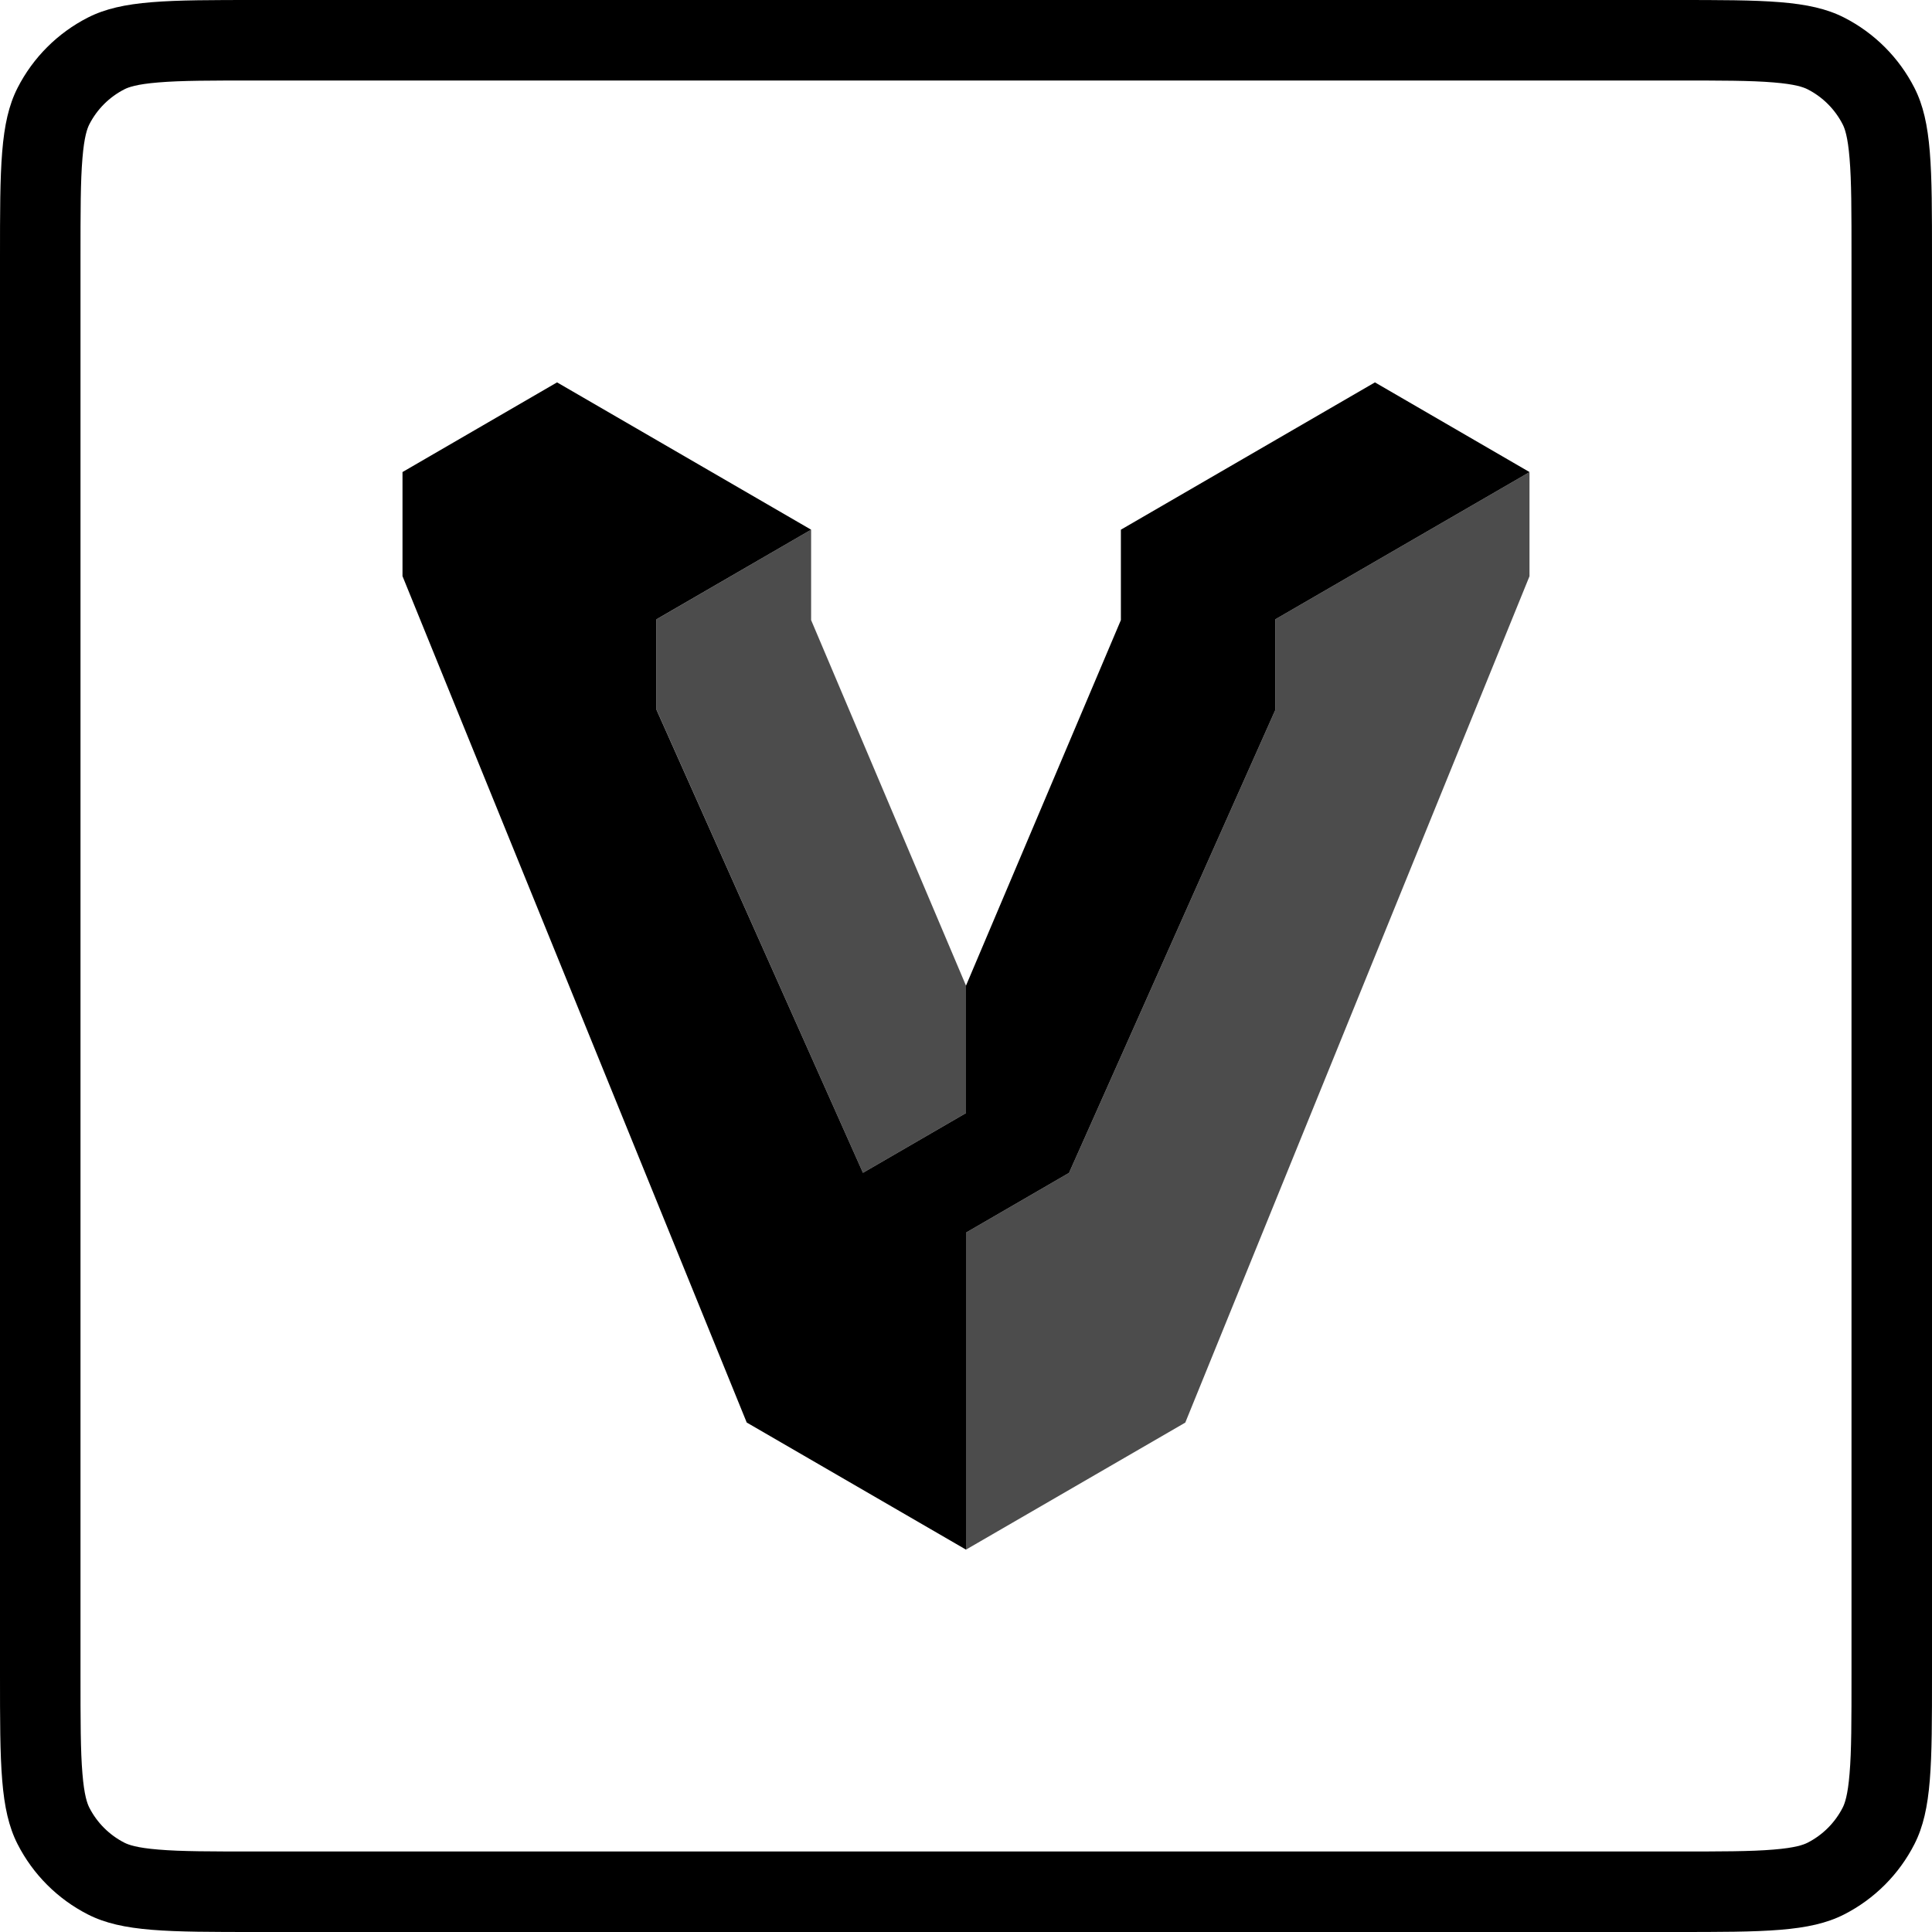
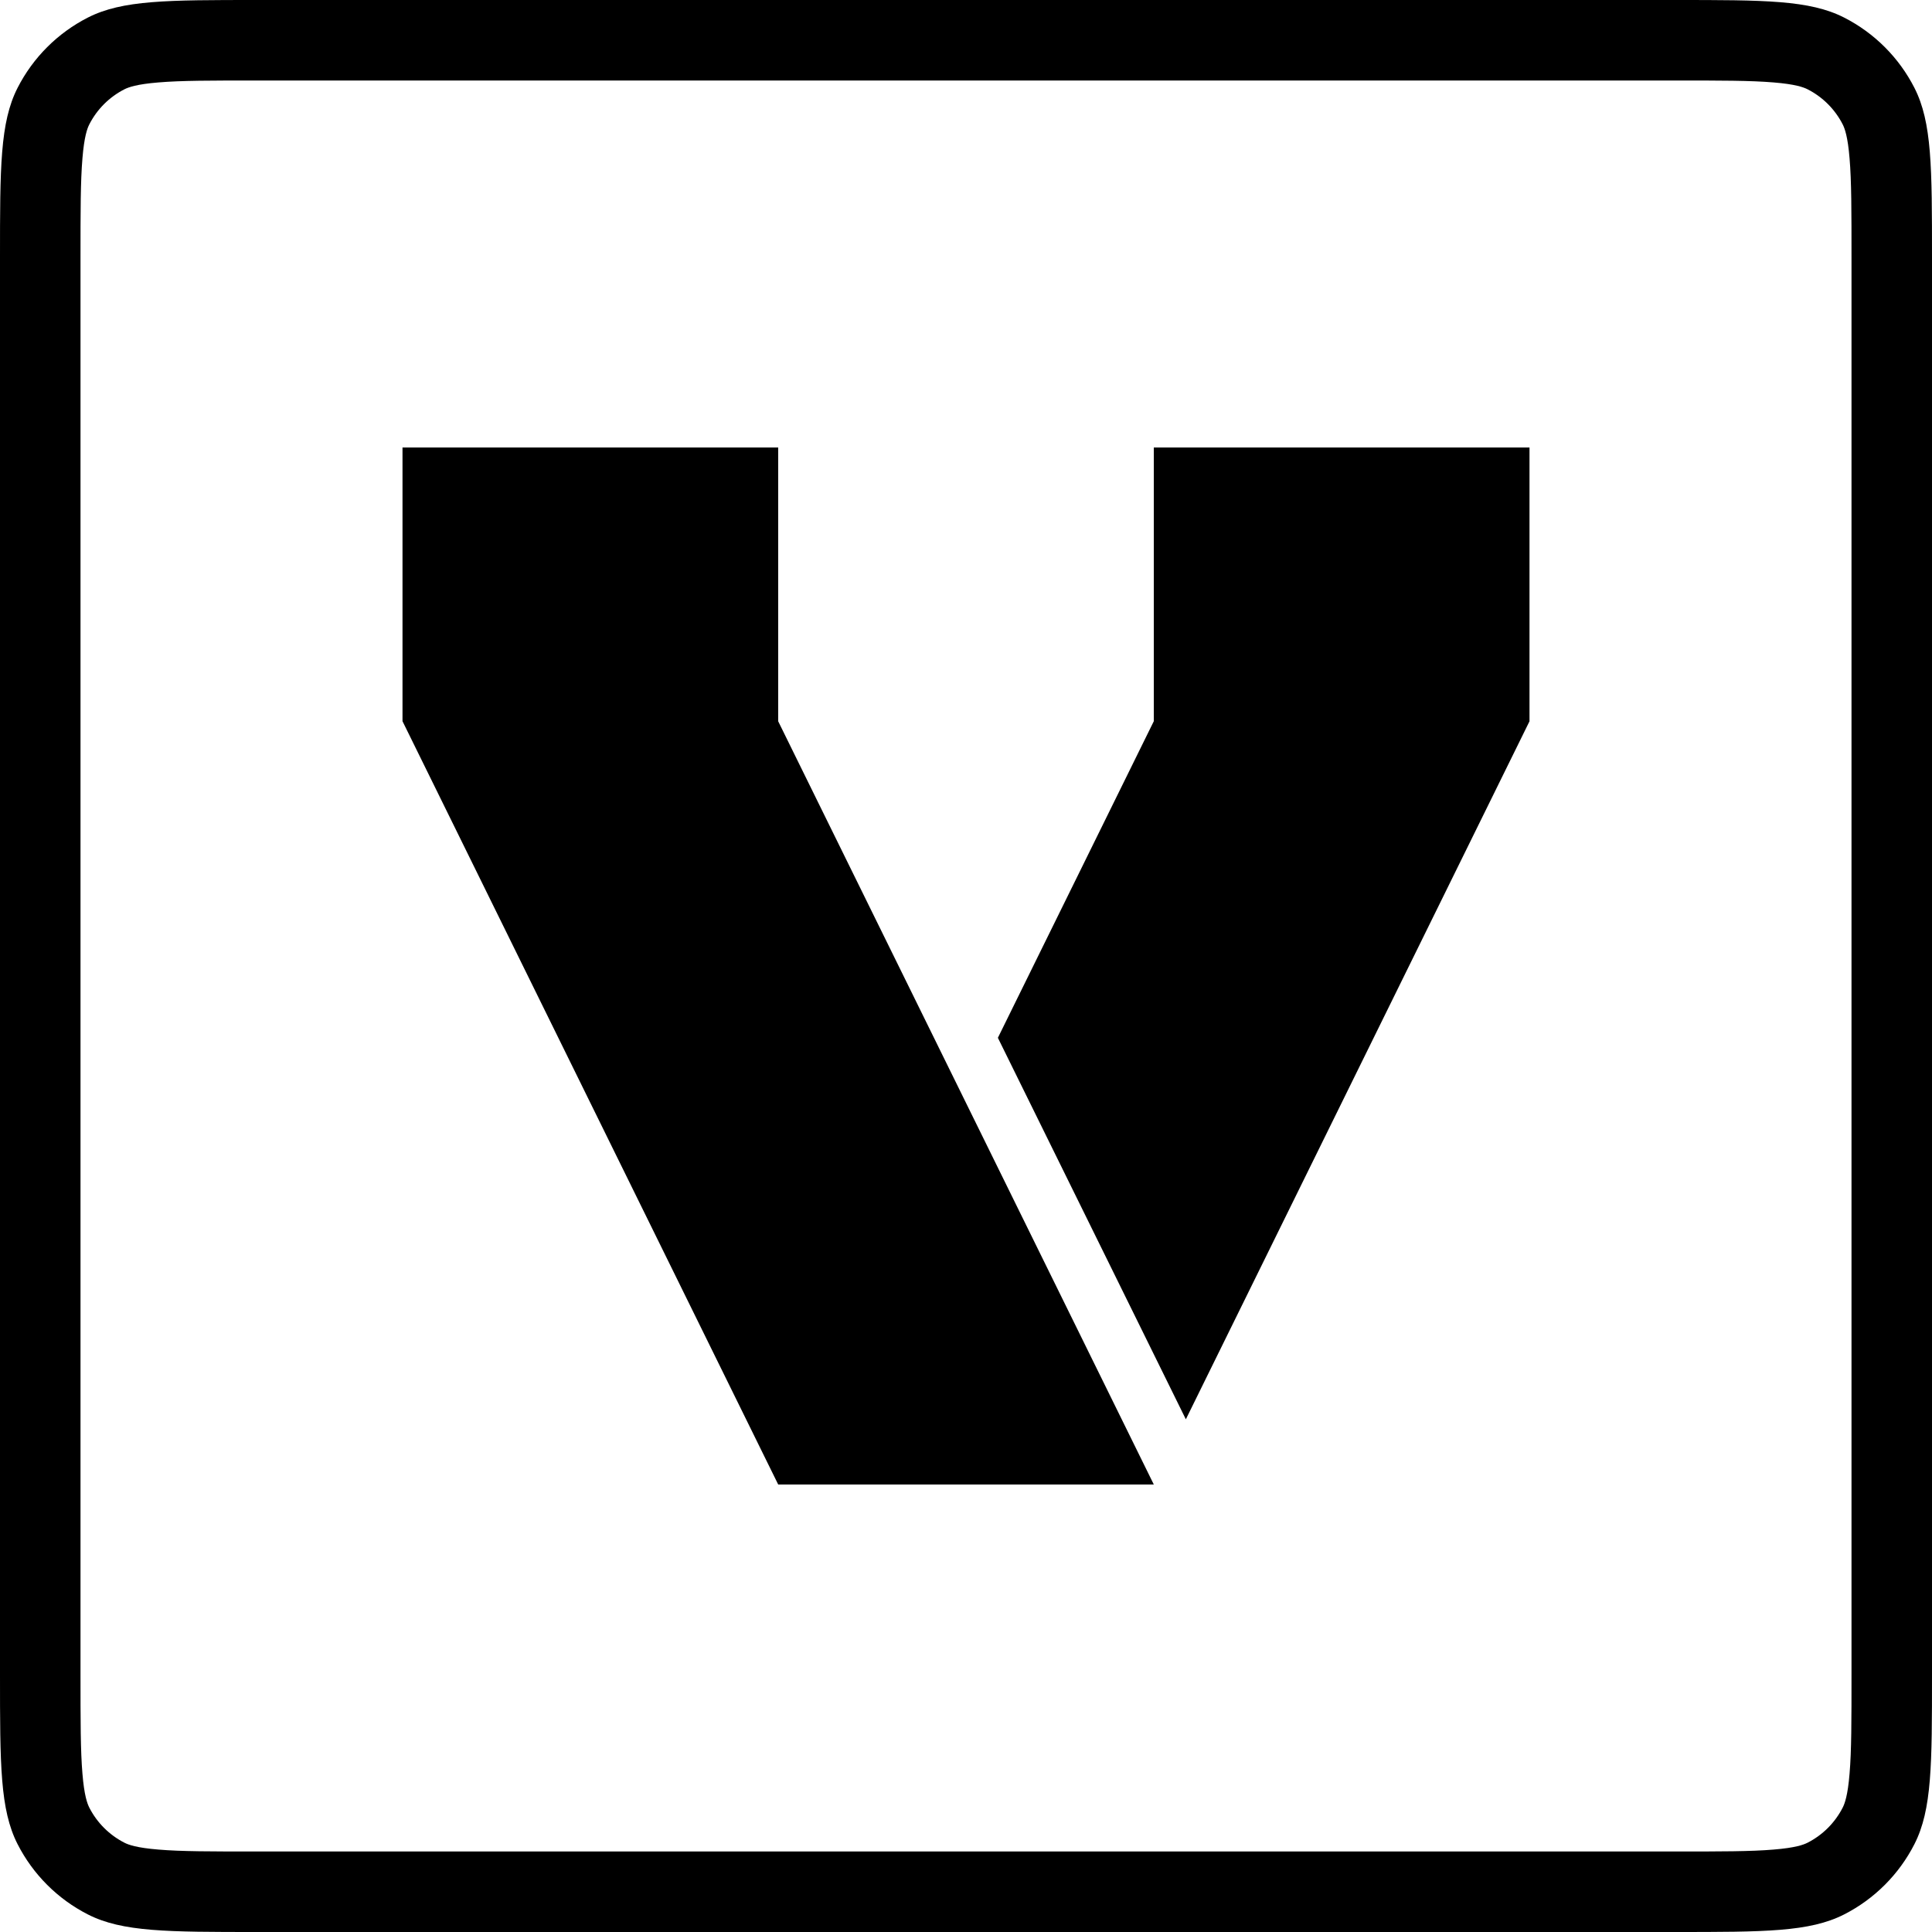
<svg xmlns="http://www.w3.org/2000/svg" width="24" height="24" fill="none" viewBox="0 0 24 24">
-   <path fill="currentColor" fill-rule="evenodd" d="M20.8 1H3.2c-.577 0-.949 0-1.232.024-.272.022-.373.06-.422.085a1 1 0 00-.437.437c-.025.05-.063.15-.085.422C1 2.25 1 2.623 1 3.2v17.6c0 .577 0 .949.024 1.232.022.272.06.372.085.422a1 1 0 00.437.437c.05.025.15.063.422.085C2.25 23 2.623 23 3.2 23h17.6c.577 0 .949 0 1.232-.024.272-.022.372-.06.422-.085a1 1 0 00.437-.437c.025-.05.063-.15.085-.422C23 21.75 23 21.377 23 20.8V3.2c0-.577 0-.949-.024-1.232-.022-.272-.06-.373-.085-.422a1 1 0 00-.437-.437c-.05-.025-.15-.063-.422-.085C21.75 1 21.377 1 20.8 1zM.218 1.092C0 1.52 0 2.08 0 3.2v17.6c0 1.12 0 1.68.218 2.108a2 2 0 00.874.874C1.52 24 2.08 24 3.2 24h17.6c1.12 0 1.68 0 2.108-.218a2 2 0 00.874-.874C24 22.48 24 21.92 24 20.8V3.2c0-1.12 0-1.68-.218-2.108a2 2 0 00-.874-.874C22.48 0 21.92 0 20.8 0H3.2C2.08 0 1.52 0 1.092.218a2 2 0 00-.874.874z" clip-rule="evenodd" />
  <g fill="currentColor">
-     <path fill-rule="evenodd" d="M17.08 4.75l-3.156 1.83v1.123L12 12.244l-1.924-4.54V6.58L6.92 4.75 5 5.864v1.293l4.276 10.514L12 19.25v-3.938l1.28-.742 2.563-5.752V7.693L19 5.865v-.001L17.08 4.75zm-7.004 1.83v1.123L12 12.244v1.583l-1.28.742-2.565-5.752V7.693l1.921-1.113z" clip-rule="evenodd" />
-     <path d="M19 5.865l-3.157 1.828v1.125L13.28 14.57l-1.28.742v3.938l2.724-1.578L19 7.158V5.865zM10.076 7.703V6.58l-1.92 1.113v1.124l2.564 5.752 1.28-.742v-1.583l-1.924-4.54z" opacity=".7" />
+     <path d="M9.667 5.559H5v3.4l4.667 9.482h4.666L9.667 8.96V5.559zM14.333 5.559v3.4l-1.937 3.933 2.335 4.739L19 8.96V5.559h-4.667z" />
+     <path fill-rule="evenodd" d="M0 3.2c0-1.12 0-1.68.218-2.108a2 2 0 01.874-.874C1.52 0 2.08 0 3.2 0h17.6c1.12 0 1.68 0 2.108.218a2 2 0 01.874.874C24 1.52 24 2.08 24 3.2v17.6c0 1.12 0 1.68-.218 2.108a2 2 0 01-.874.874C22.48 24 21.92 24 20.8 24H3.2c-1.12 0-1.68 0-2.108-.218a2 2 0 01-.874-.874C0 22.48 0 21.92 0 20.8V3.2zM3.2 1h17.6c.577 0 .949 0 1.232.024.272.022.372.06.422.085a1 1 0 01.437.437c.025.05.063.15.085.422C23 2.25 23 2.623 23 3.2v17.6c0 .577 0 .949-.024 1.232-.022.272-.06.372-.085.422a1 1 0 01-.437.437c-.05.025-.15.063-.422.085C21.75 23 21.377 23 20.8 23H3.2c-.577 0-.949 0-1.232-.024-.272-.022-.373-.06-.422-.085a1 1 0 01-.437-.437c-.025-.05-.063-.15-.085-.422C1 21.75 1 21.377 1 20.8V3.2c0-.577 0-.949.024-1.232.022-.272.06-.373.085-.422a1 1 0 01.437-.437c.05-.025.15-.063.422-.085C2.25 1 2.623 1 3.2 1z" clip-rule="evenodd" />
  </g>
</svg>
